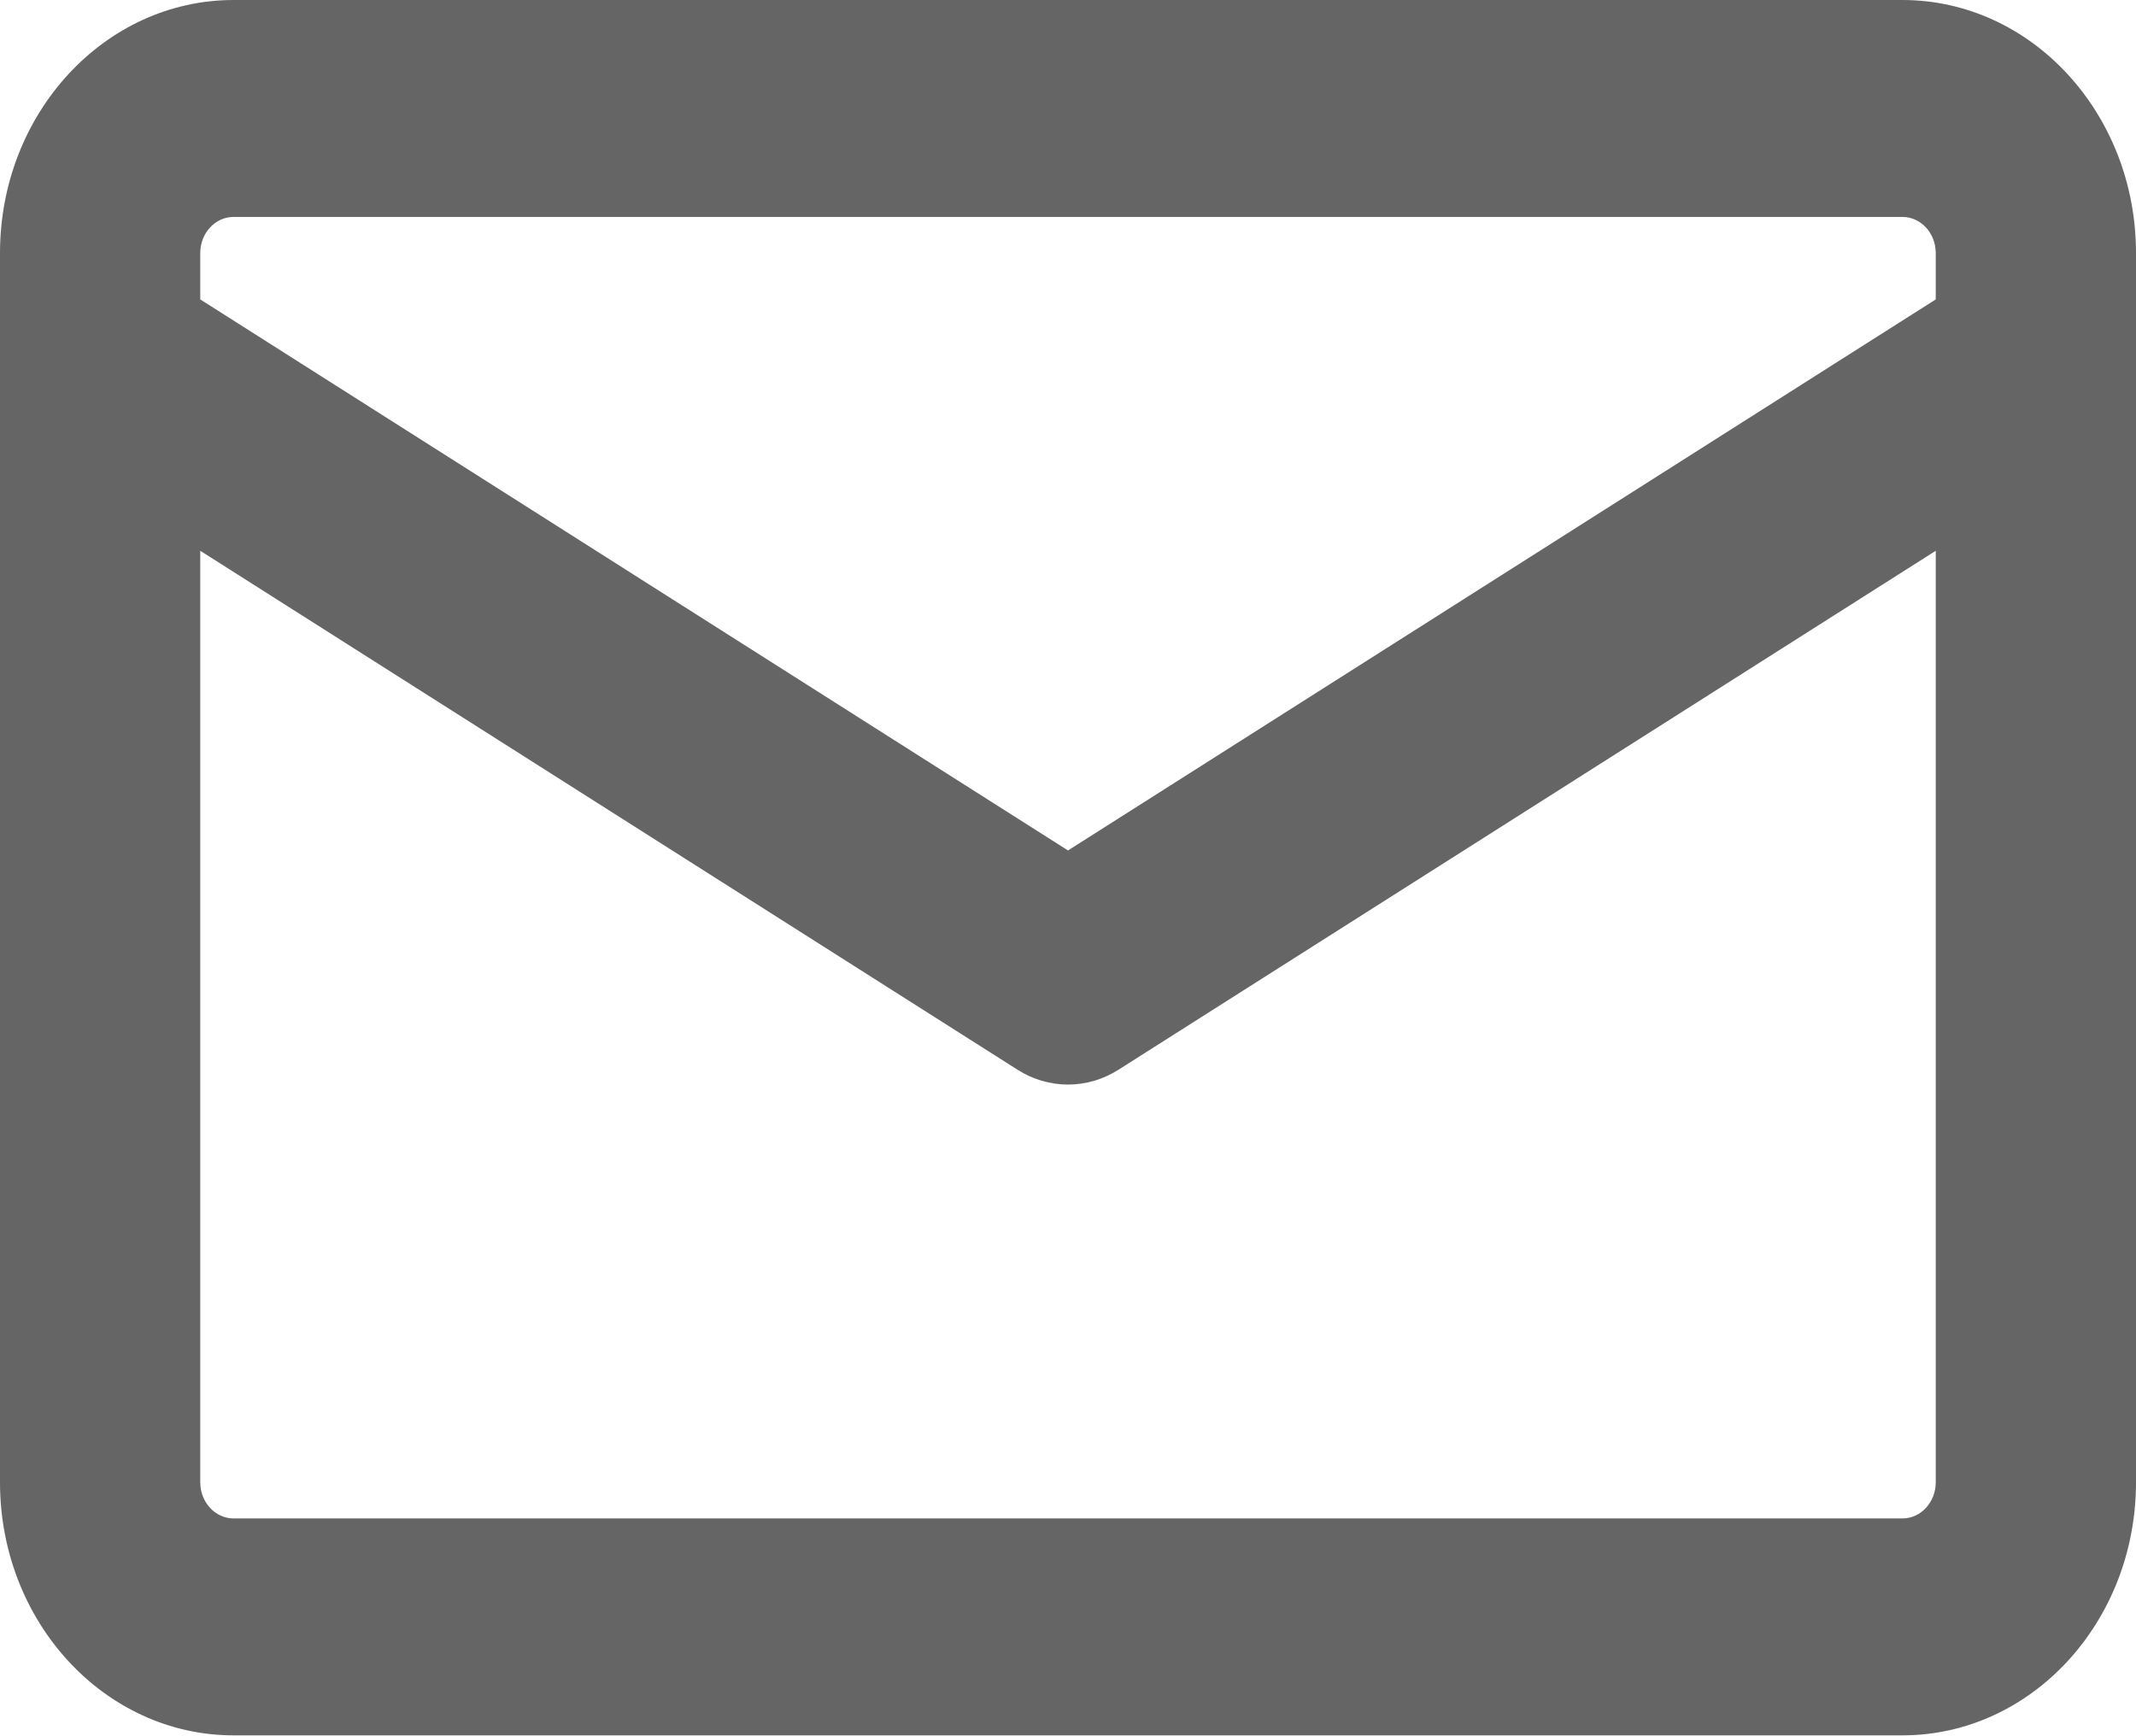
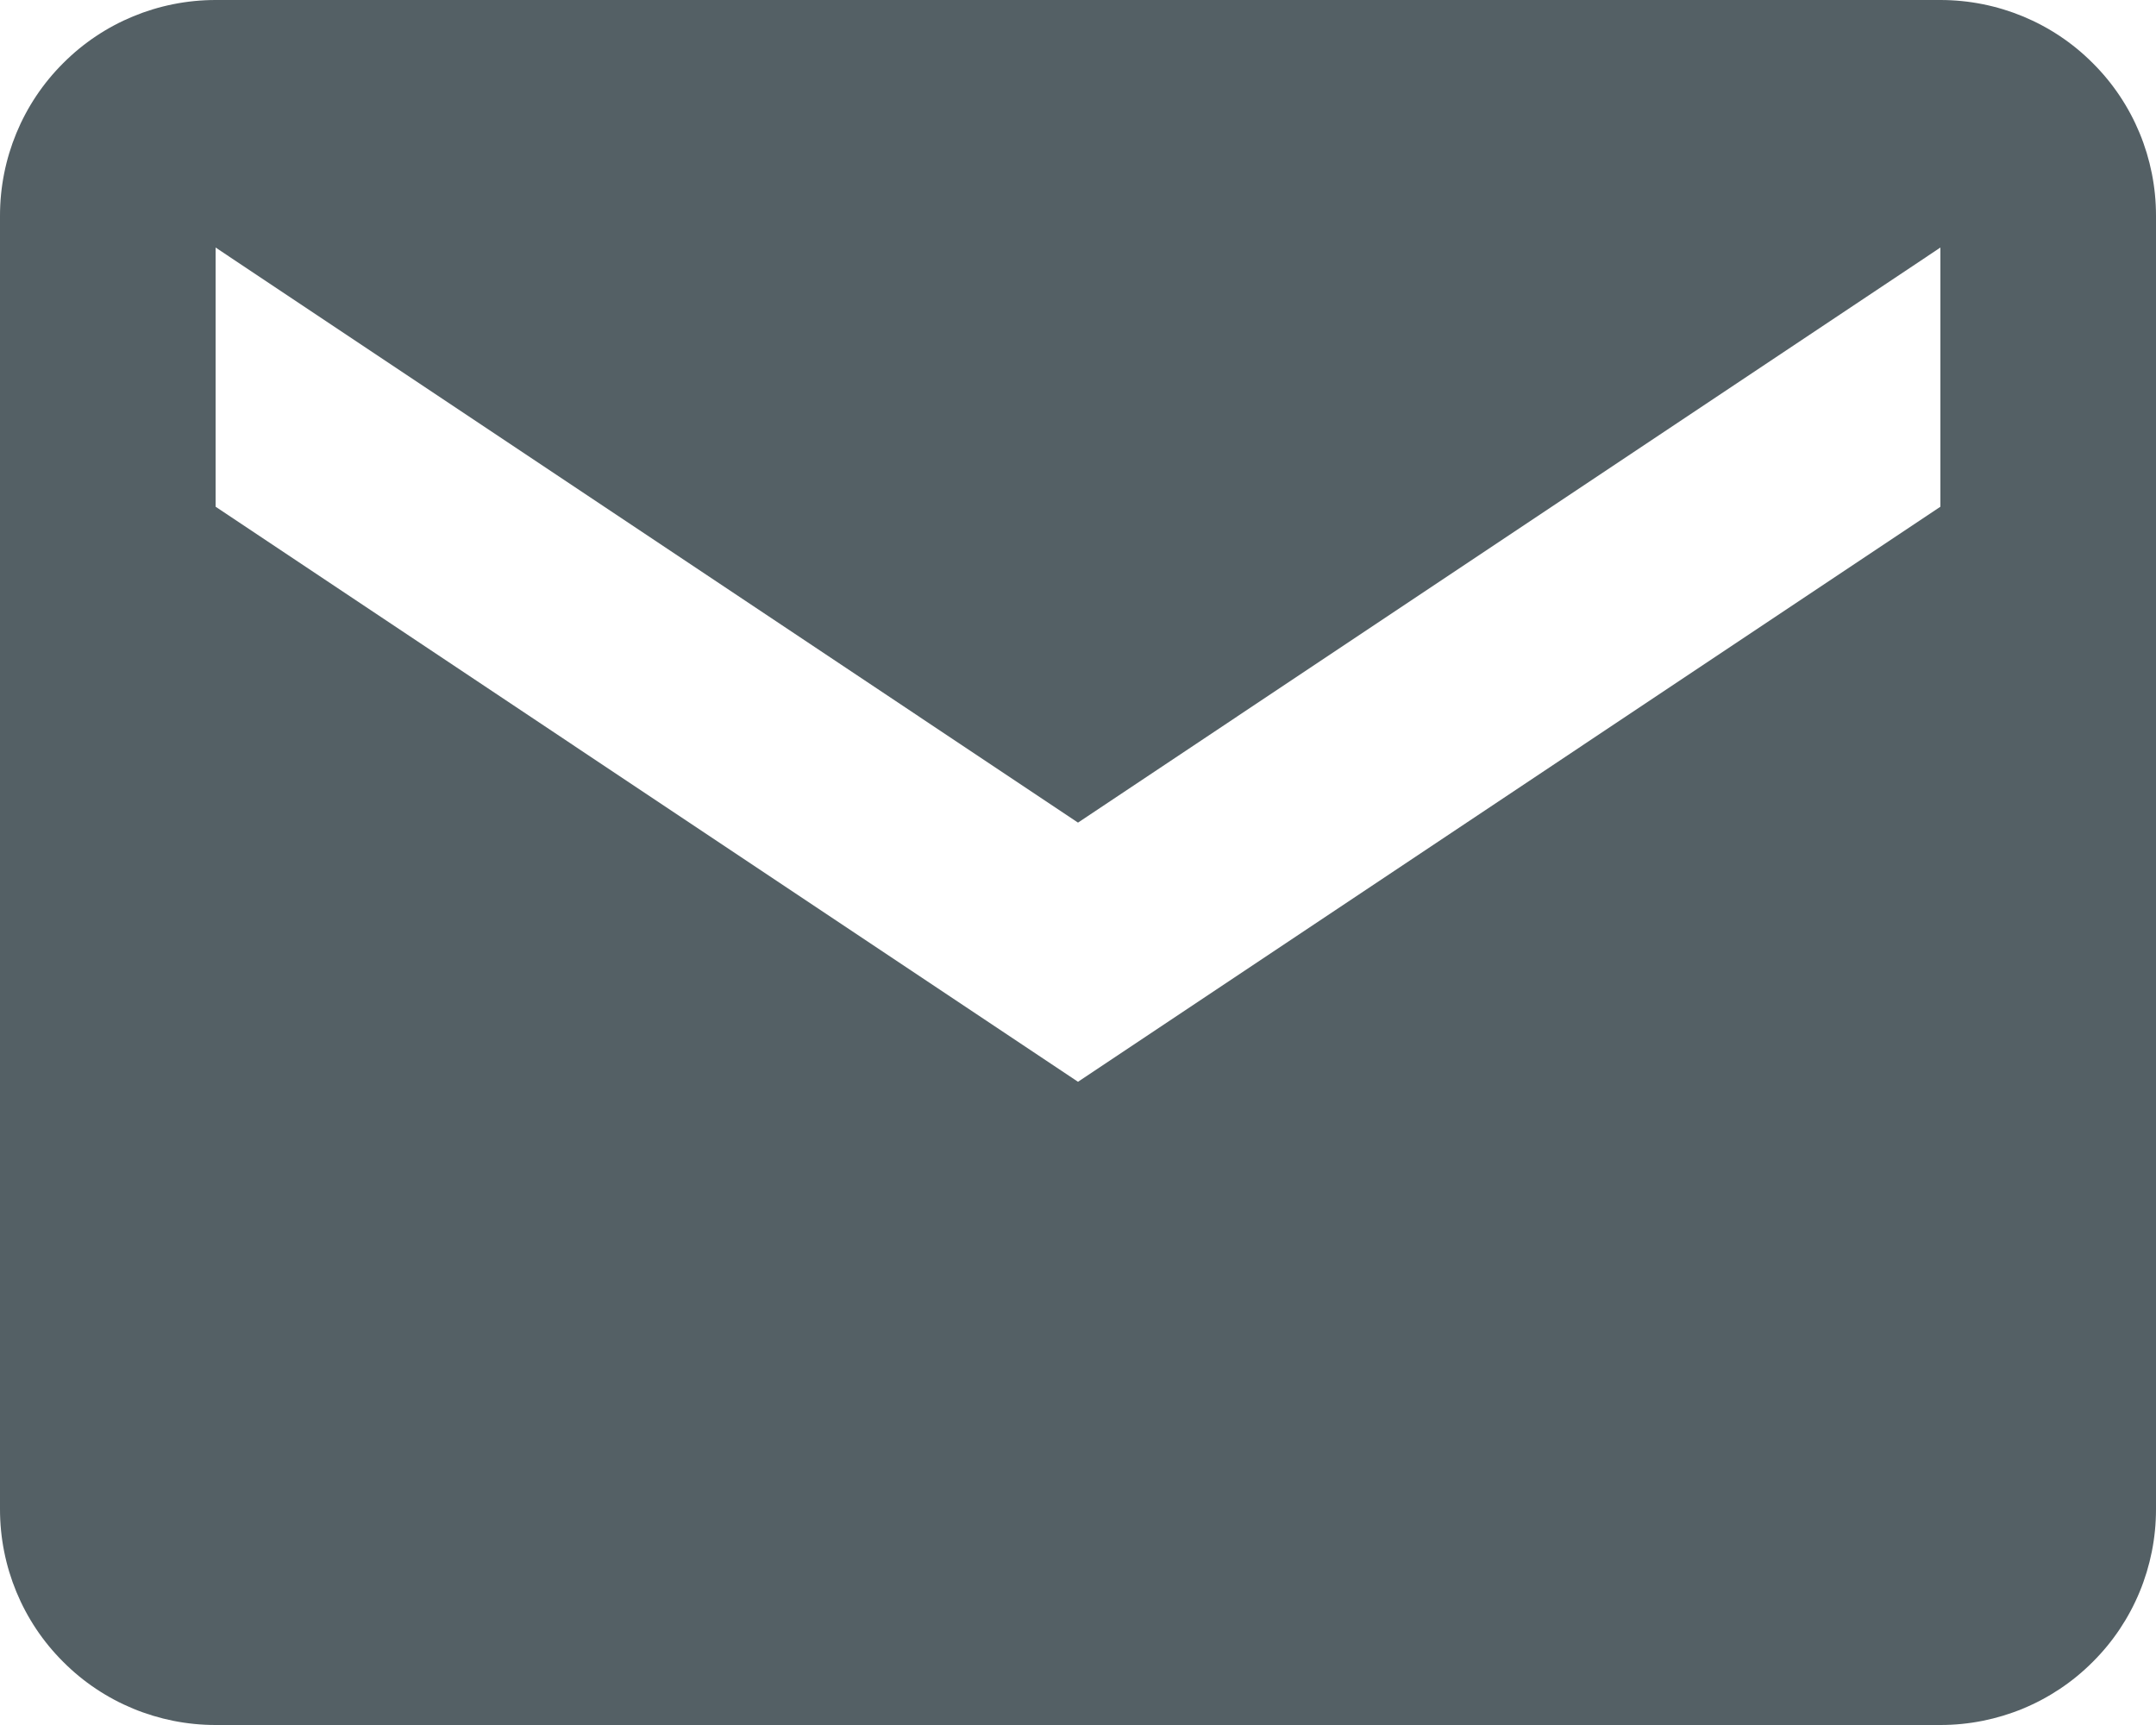
- <svg xmlns="http://www.w3.org/2000/svg" width="16" height="13" viewBox="0 0 16 13" fill="none">
-   <path fill-rule="evenodd" clip-rule="evenodd" d="M1.75 0C0.784 0 0 0.849 0 1.896V2.693C-4.08858e-05 2.703 -4.04958e-05 2.712 0 2.722V11.104C0 12.151 0.784 13 1.75 13H14.25C15.216 13 16 12.151 16 11.104V2.722C16 2.712 16 2.703 16 2.693V1.896C16 0.849 15.216 0 14.25 0H1.75ZM14.5 2.243V1.896C14.5 1.746 14.388 1.625 14.25 1.625H1.75C1.612 1.625 1.5 1.746 1.5 1.896V2.243L8 6.371L14.5 2.243ZM1.5 4.126V11.104C1.5 11.254 1.612 11.375 1.75 11.375H14.25C14.388 11.375 14.5 11.254 14.5 11.104V4.126L8.379 8.013C8.145 8.162 7.855 8.162 7.621 8.013L1.5 4.126Z" fill="#656565" />
+ <svg xmlns="http://www.w3.org/2000/svg" width="100%" height="100%" viewBox="0 0 10 8" version="1.1" xml:space="preserve" style="fill-rule:evenodd;clip-rule:evenodd;stroke-linejoin:round;stroke-miterlimit:2;">
+   <path d="M9,0l-8,0c-0.265,0 -0.52,0.105 -0.707,0.293c-0.188,0.187 -0.293,0.442 -0.293,0.707l-0,6c-0,0.265 0.105,0.52 0.293,0.707c0.187,0.188 0.442,0.293 0.707,0.293l8,0c0.265,0 0.52,-0.105 0.707,-0.293c0.188,-0.187 0.293,-0.442 0.293,-0.707l0,-6c0,-0.265 -0.105,-0.52 -0.293,-0.707c-0.187,-0.188 -0.442,-0.293 -0.707,-0.293Zm0,2.35l-4,2.667l-4,-2.667l0,-1.202l4,2.667l4,-2.667l0,1.202Z" style="fill:#546065;fill-rule:nonzero;" />
</svg>
